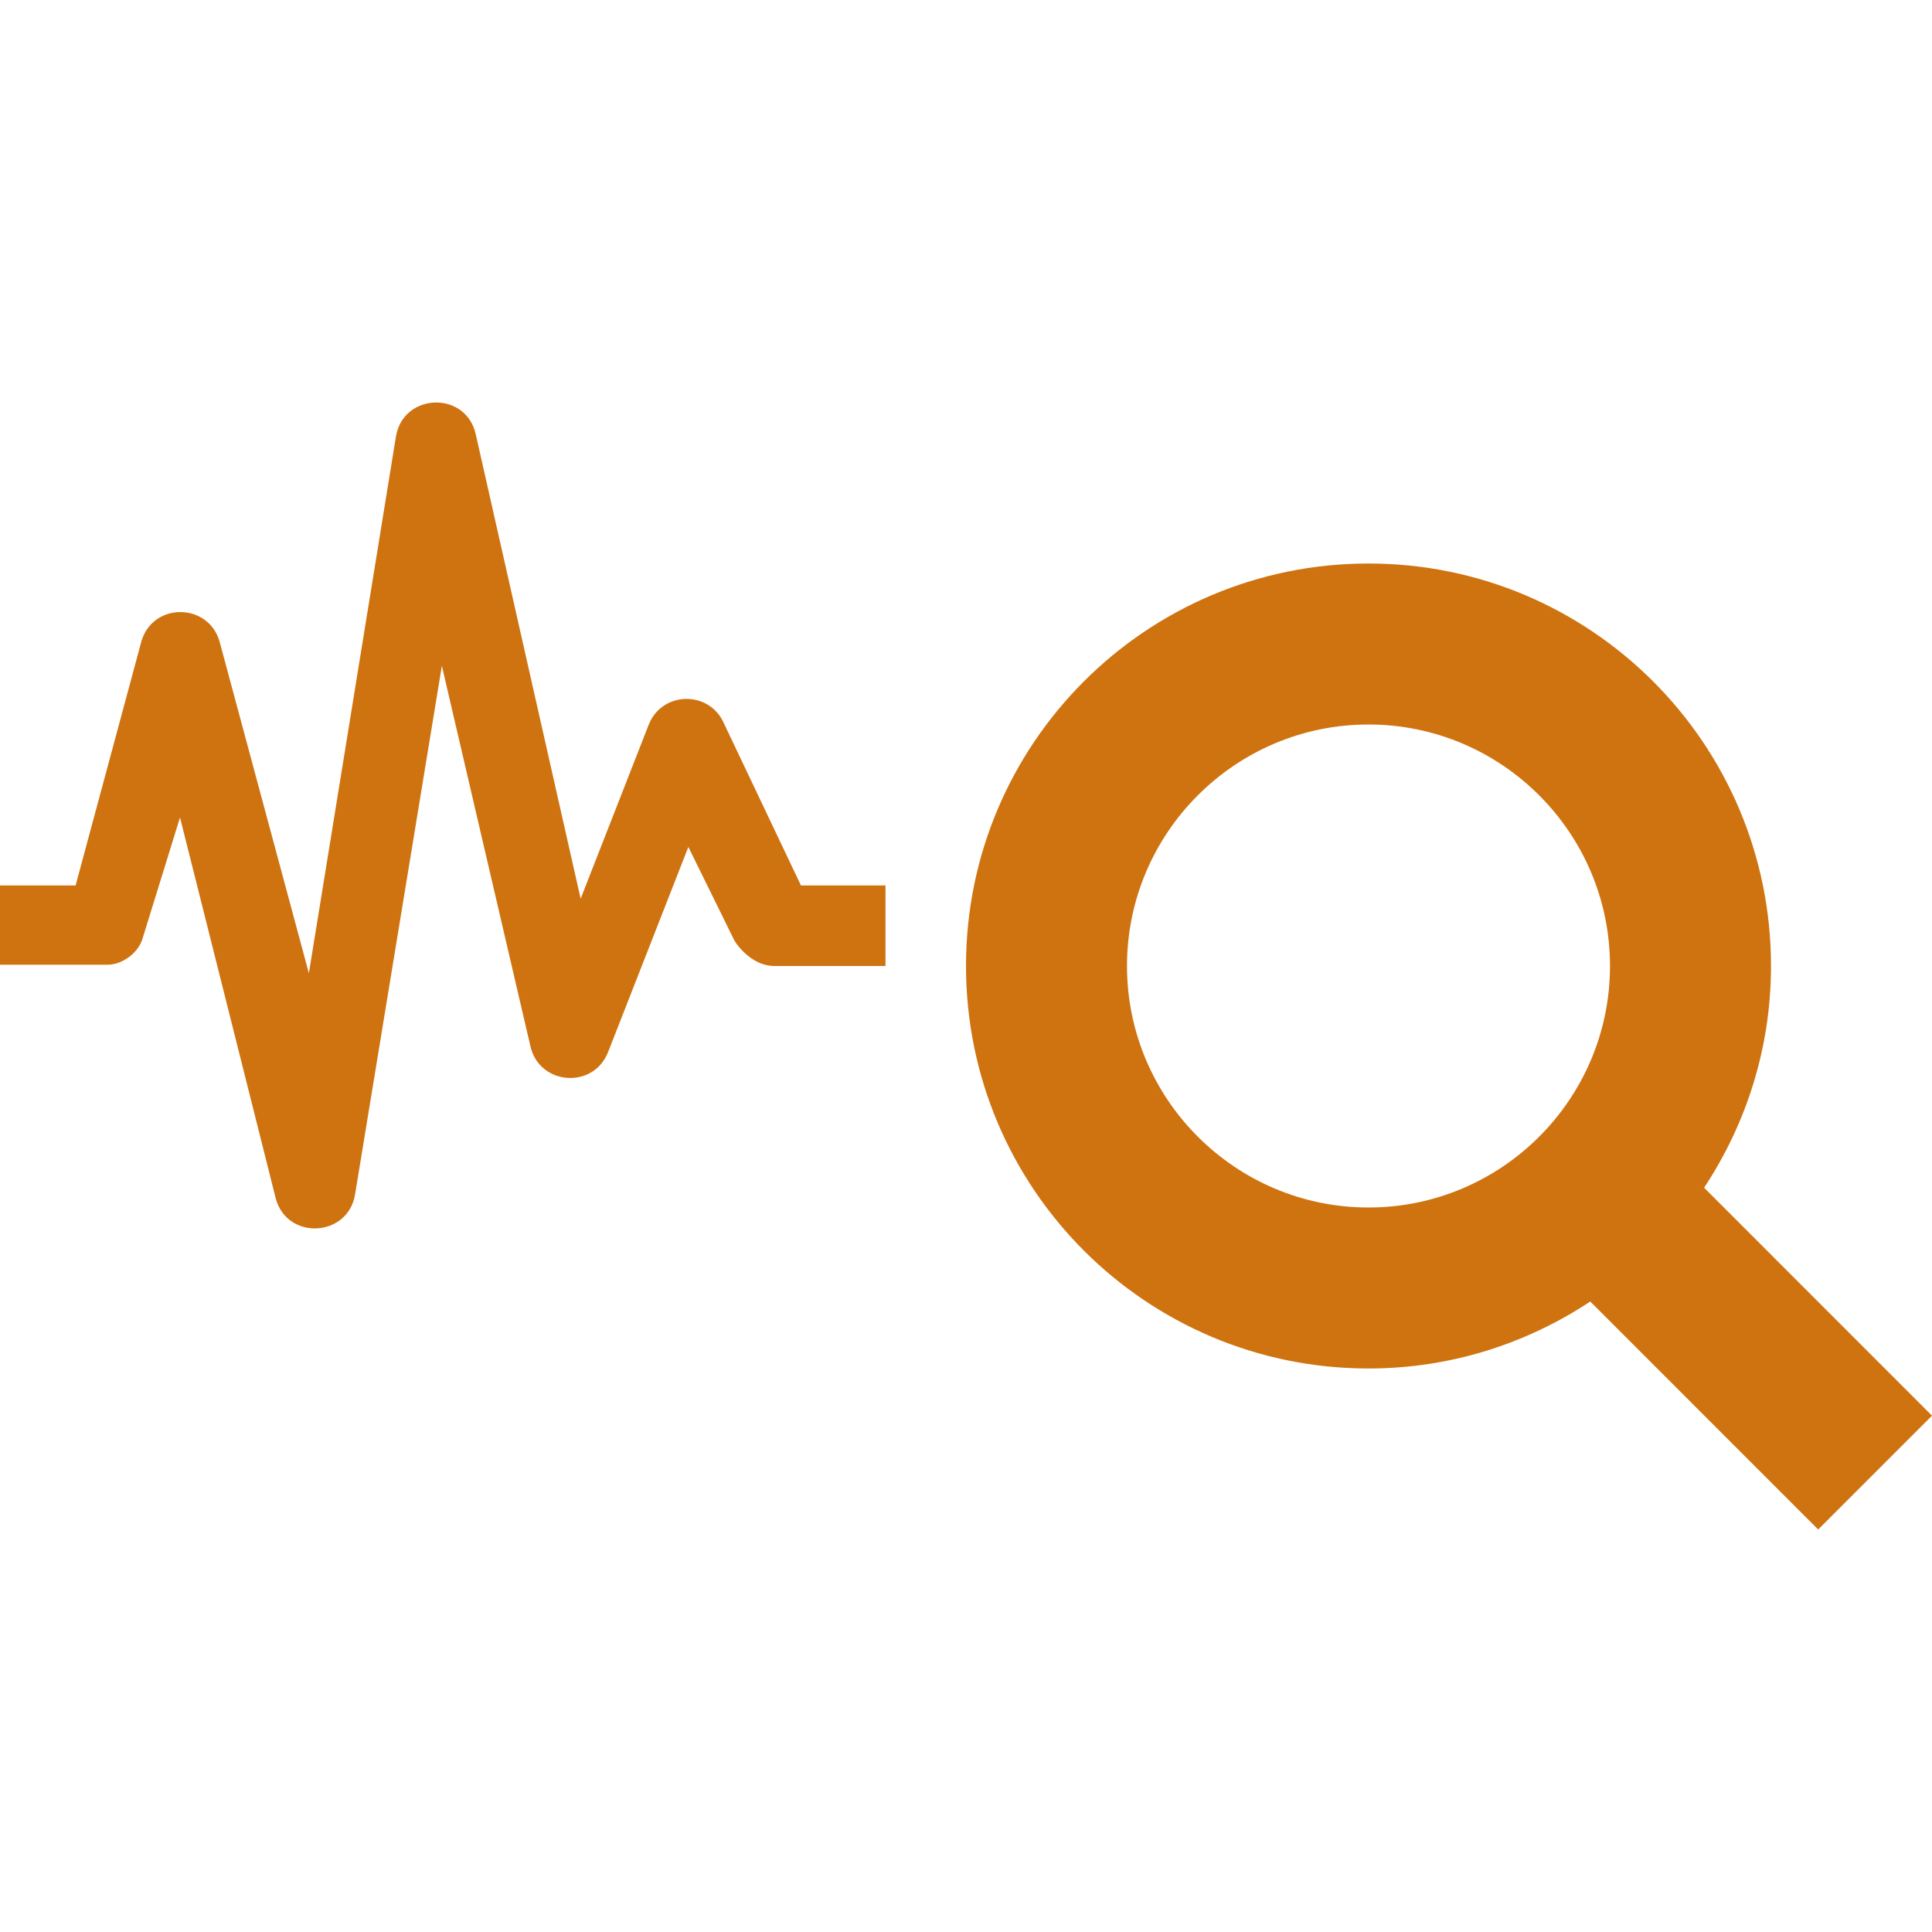
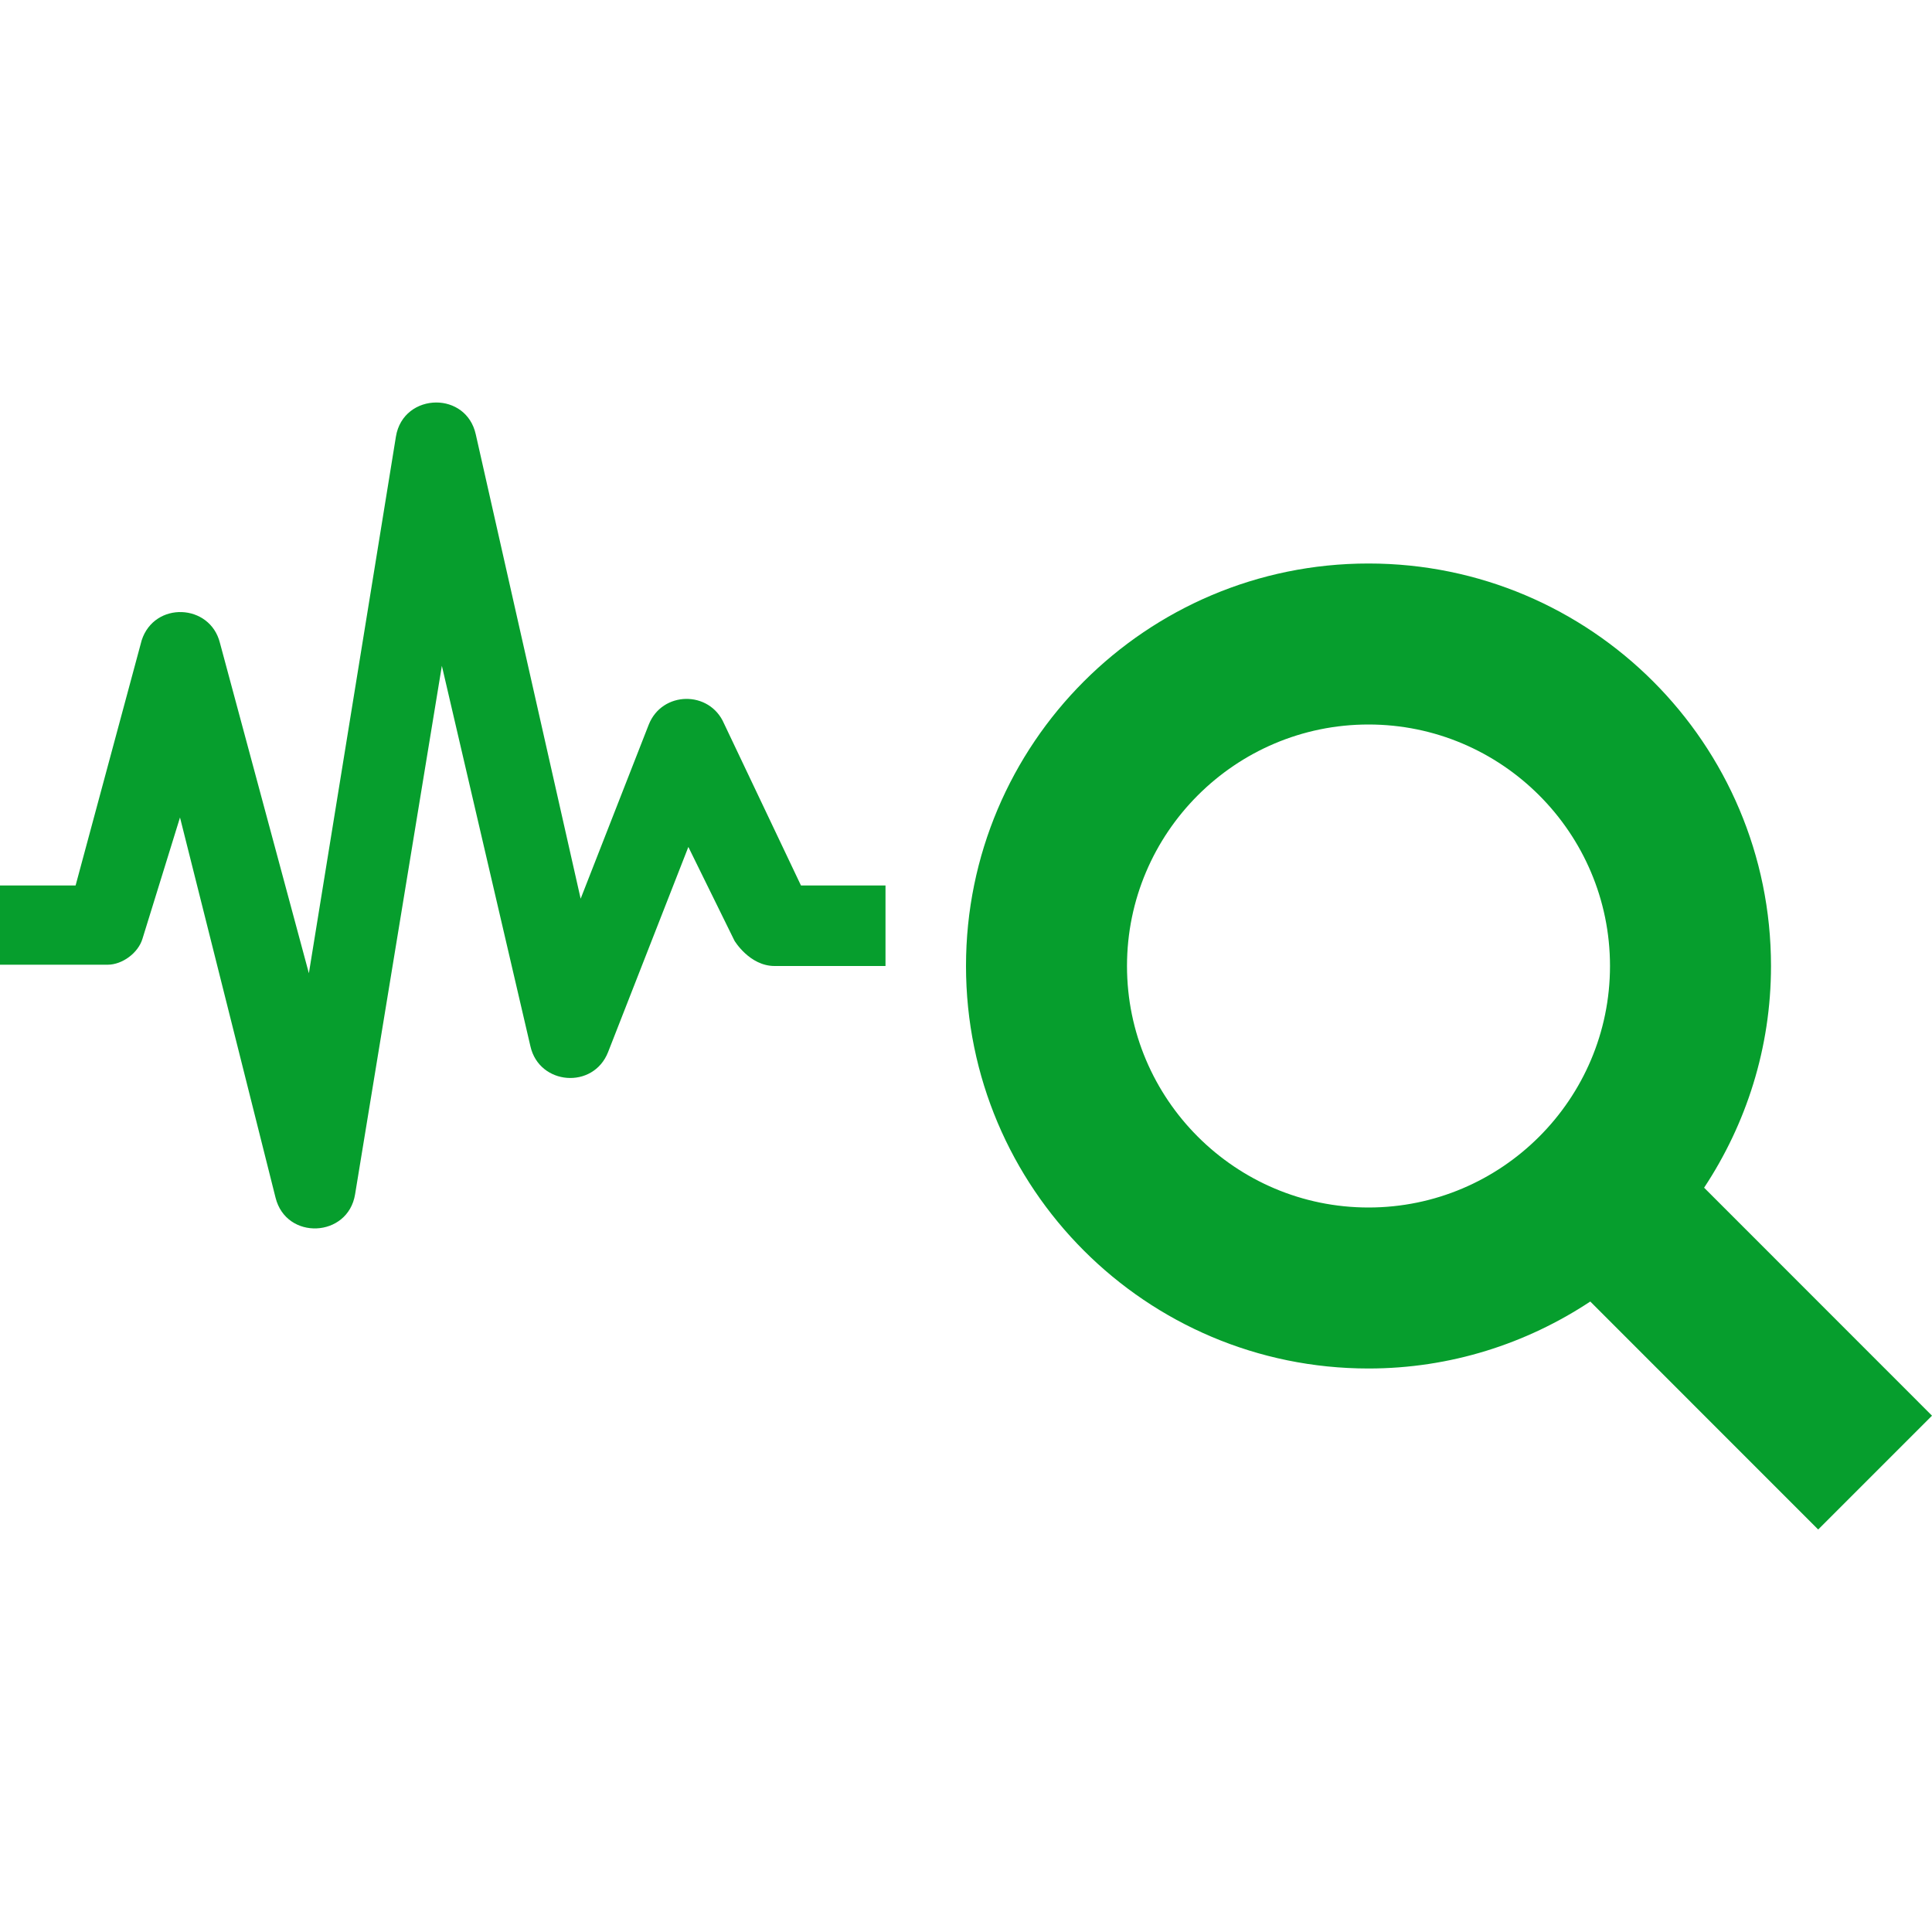
<svg xmlns="http://www.w3.org/2000/svg" width="24" height="24" viewBox="0 0 24 24">
-   <path fill="#CF7310" d="M4.411 14.836l1.078-6.565 1.1 4.726c.109.484.782.539.965.072l.997-2.548.573 1.165s.187.314.498.314h1.378v-1h-1.05l-.956-2.012c-.179-.415-.771-.406-.936.016l-.845 2.16-1.303-5.769c-.059-.265-.275-.395-.49-.395-.229 0-.457.145-.502.425l-1.081 6.665-1.105-4.104c-.123-.49-.814-.519-.972-.032l-.821 3.046h-.939v.984h1.337c.183 0 .381-.147.433-.323l.466-1.506 1.187 4.723c.133.533.9.498.988-.042zm19.589 2.75l-2.831-2.832c.522-.79.831-1.735.831-2.754 0-2.761-2.238-5-5-5s-5 2.239-5 5 2.238 5 5 5c1.019 0 1.964-.309 2.755-.832l2.831 2.832 1.414-1.414zm-10-5.586c0-1.654 1.346-3 3-3s3 1.346 3 3-1.346 3-3 3-3-1.346-3-3z" />
+   <path fill="#069e2d" d="M4.411 14.836l1.078-6.565 1.1 4.726c.109.484.782.539.965.072l.997-2.548.573 1.165s.187.314.498.314h1.378v-1h-1.05l-.956-2.012c-.179-.415-.771-.406-.936.016l-.845 2.16-1.303-5.769c-.059-.265-.275-.395-.49-.395-.229 0-.457.145-.502.425l-1.081 6.665-1.105-4.104c-.123-.49-.814-.519-.972-.032l-.821 3.046h-.939v.984h1.337c.183 0 .381-.147.433-.323l.466-1.506 1.187 4.723c.133.533.9.498.988-.042zm19.589 2.75l-2.831-2.832c.522-.79.831-1.735.831-2.754 0-2.761-2.238-5-5-5s-5 2.239-5 5 2.238 5 5 5c1.019 0 1.964-.309 2.755-.832l2.831 2.832 1.414-1.414zm-10-5.586c0-1.654 1.346-3 3-3s3 1.346 3 3-1.346 3-3 3-3-1.346-3-3z" />
</svg>
